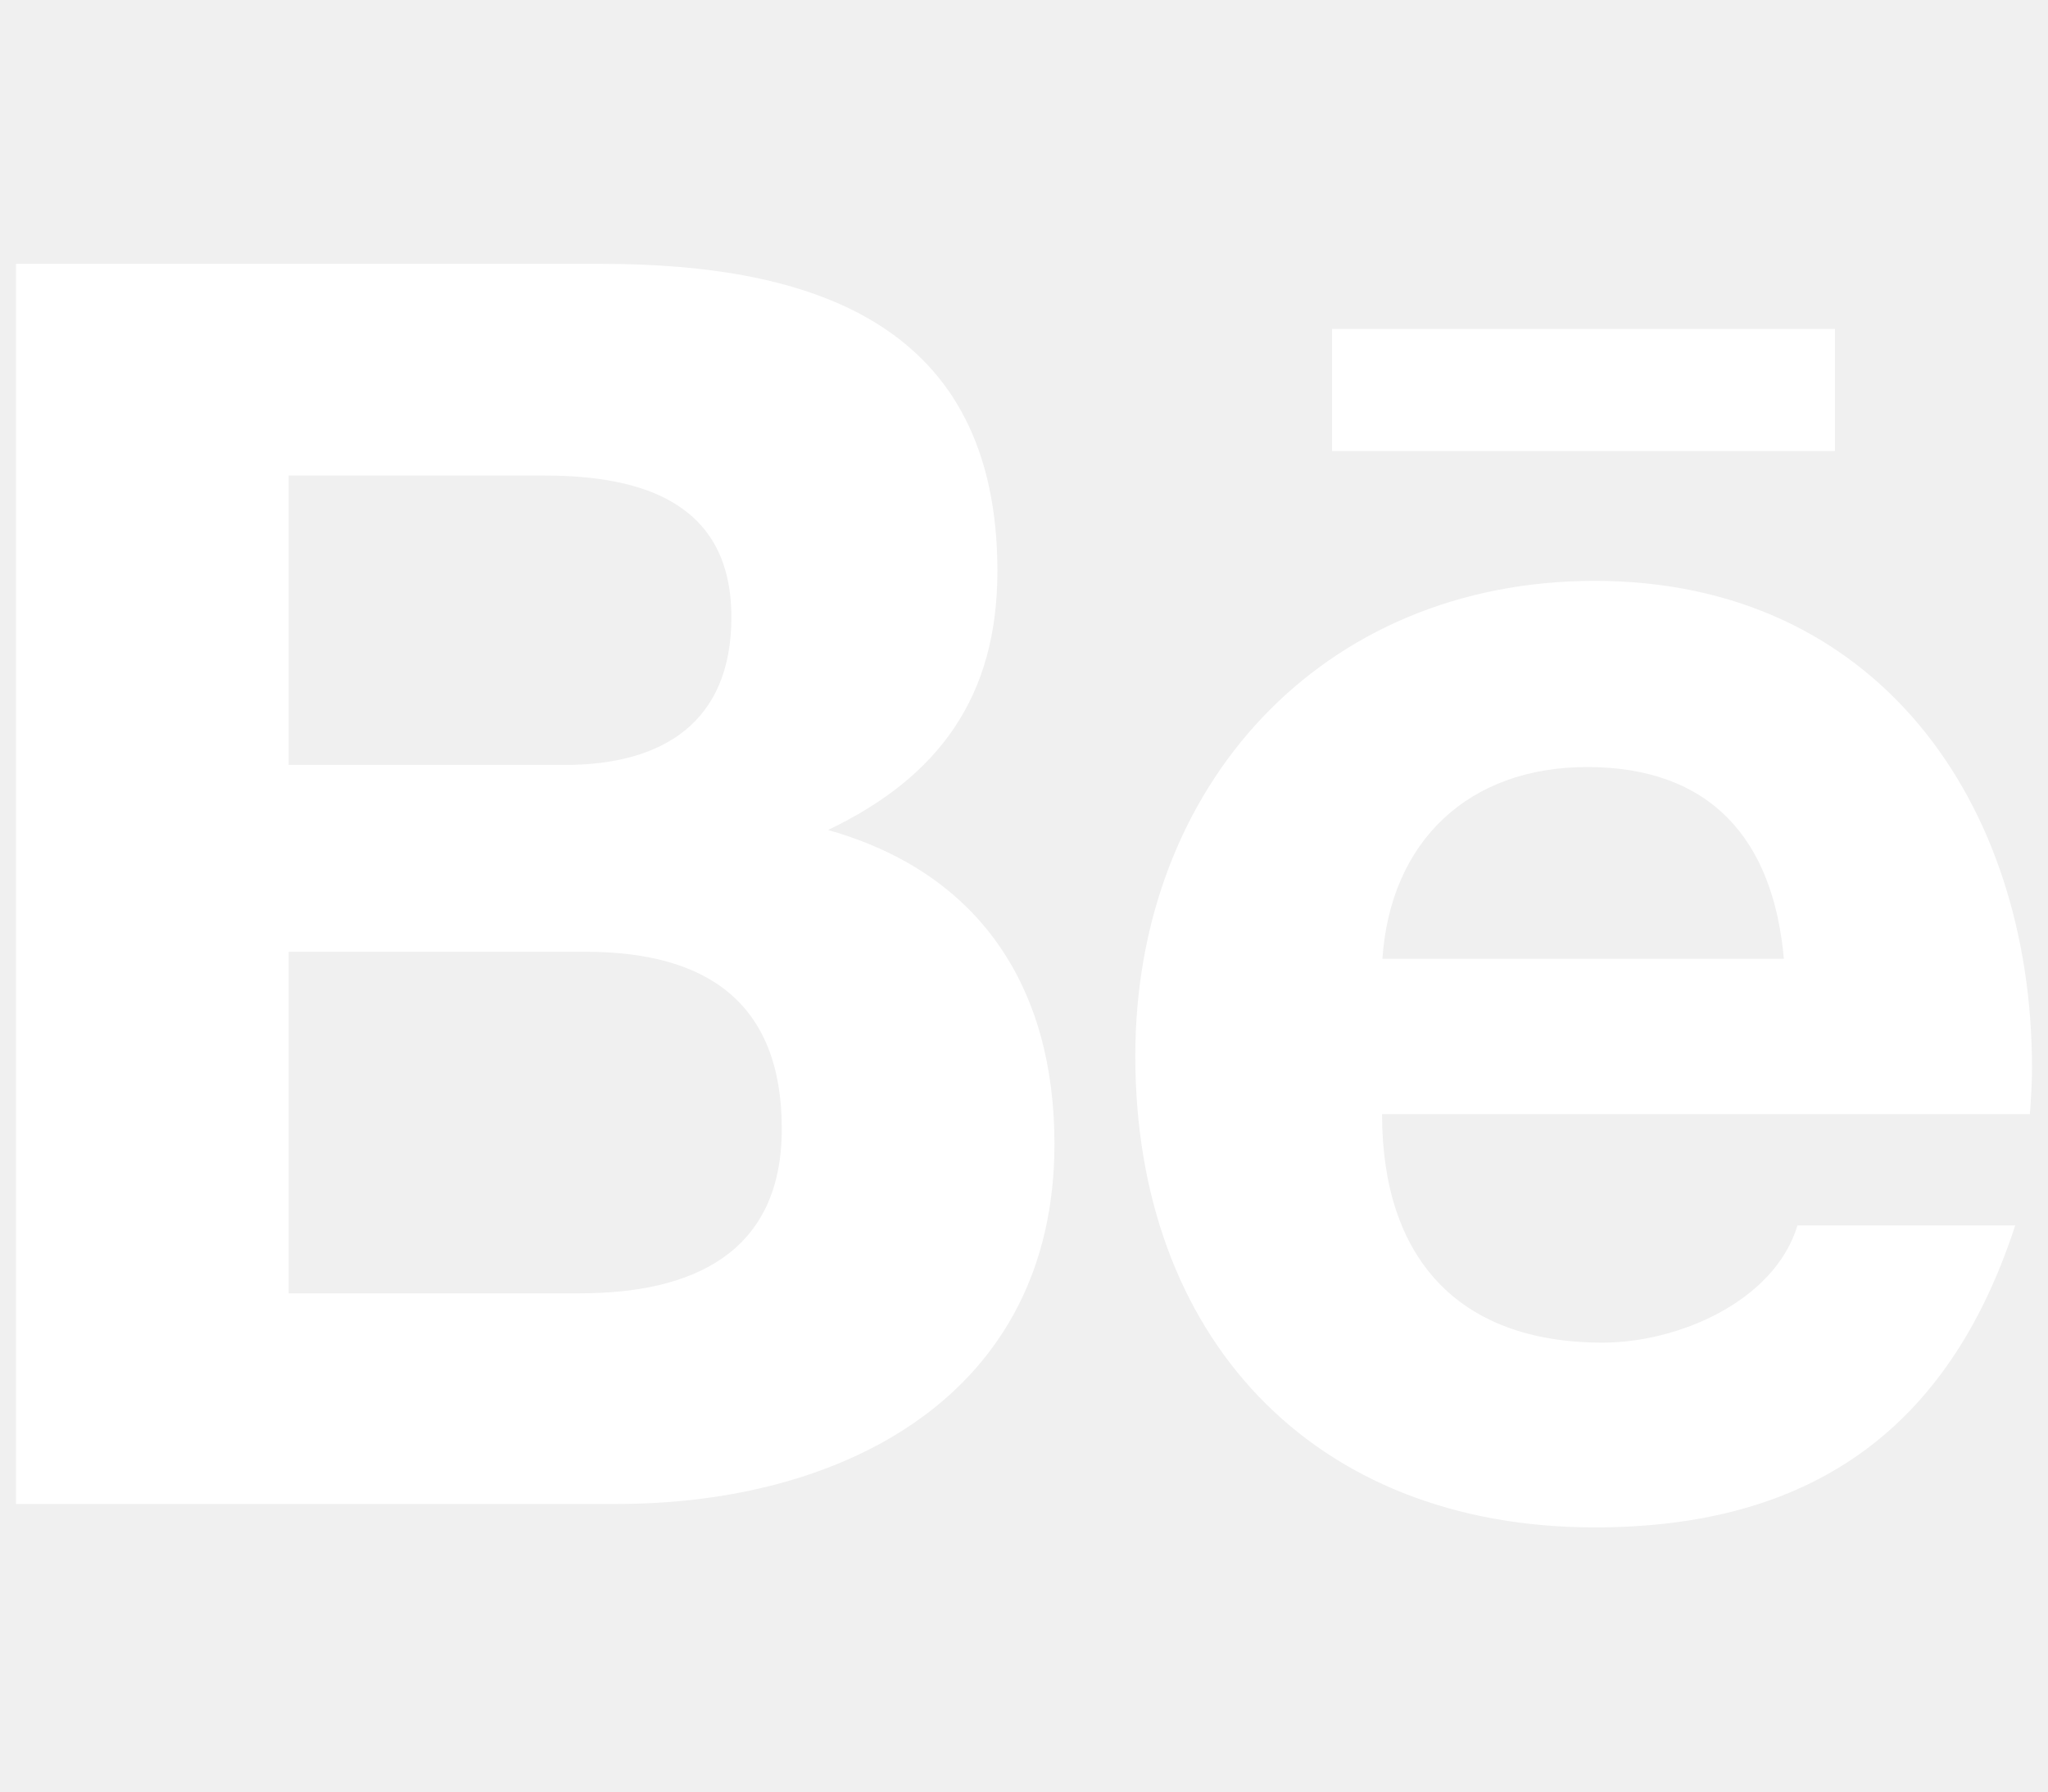
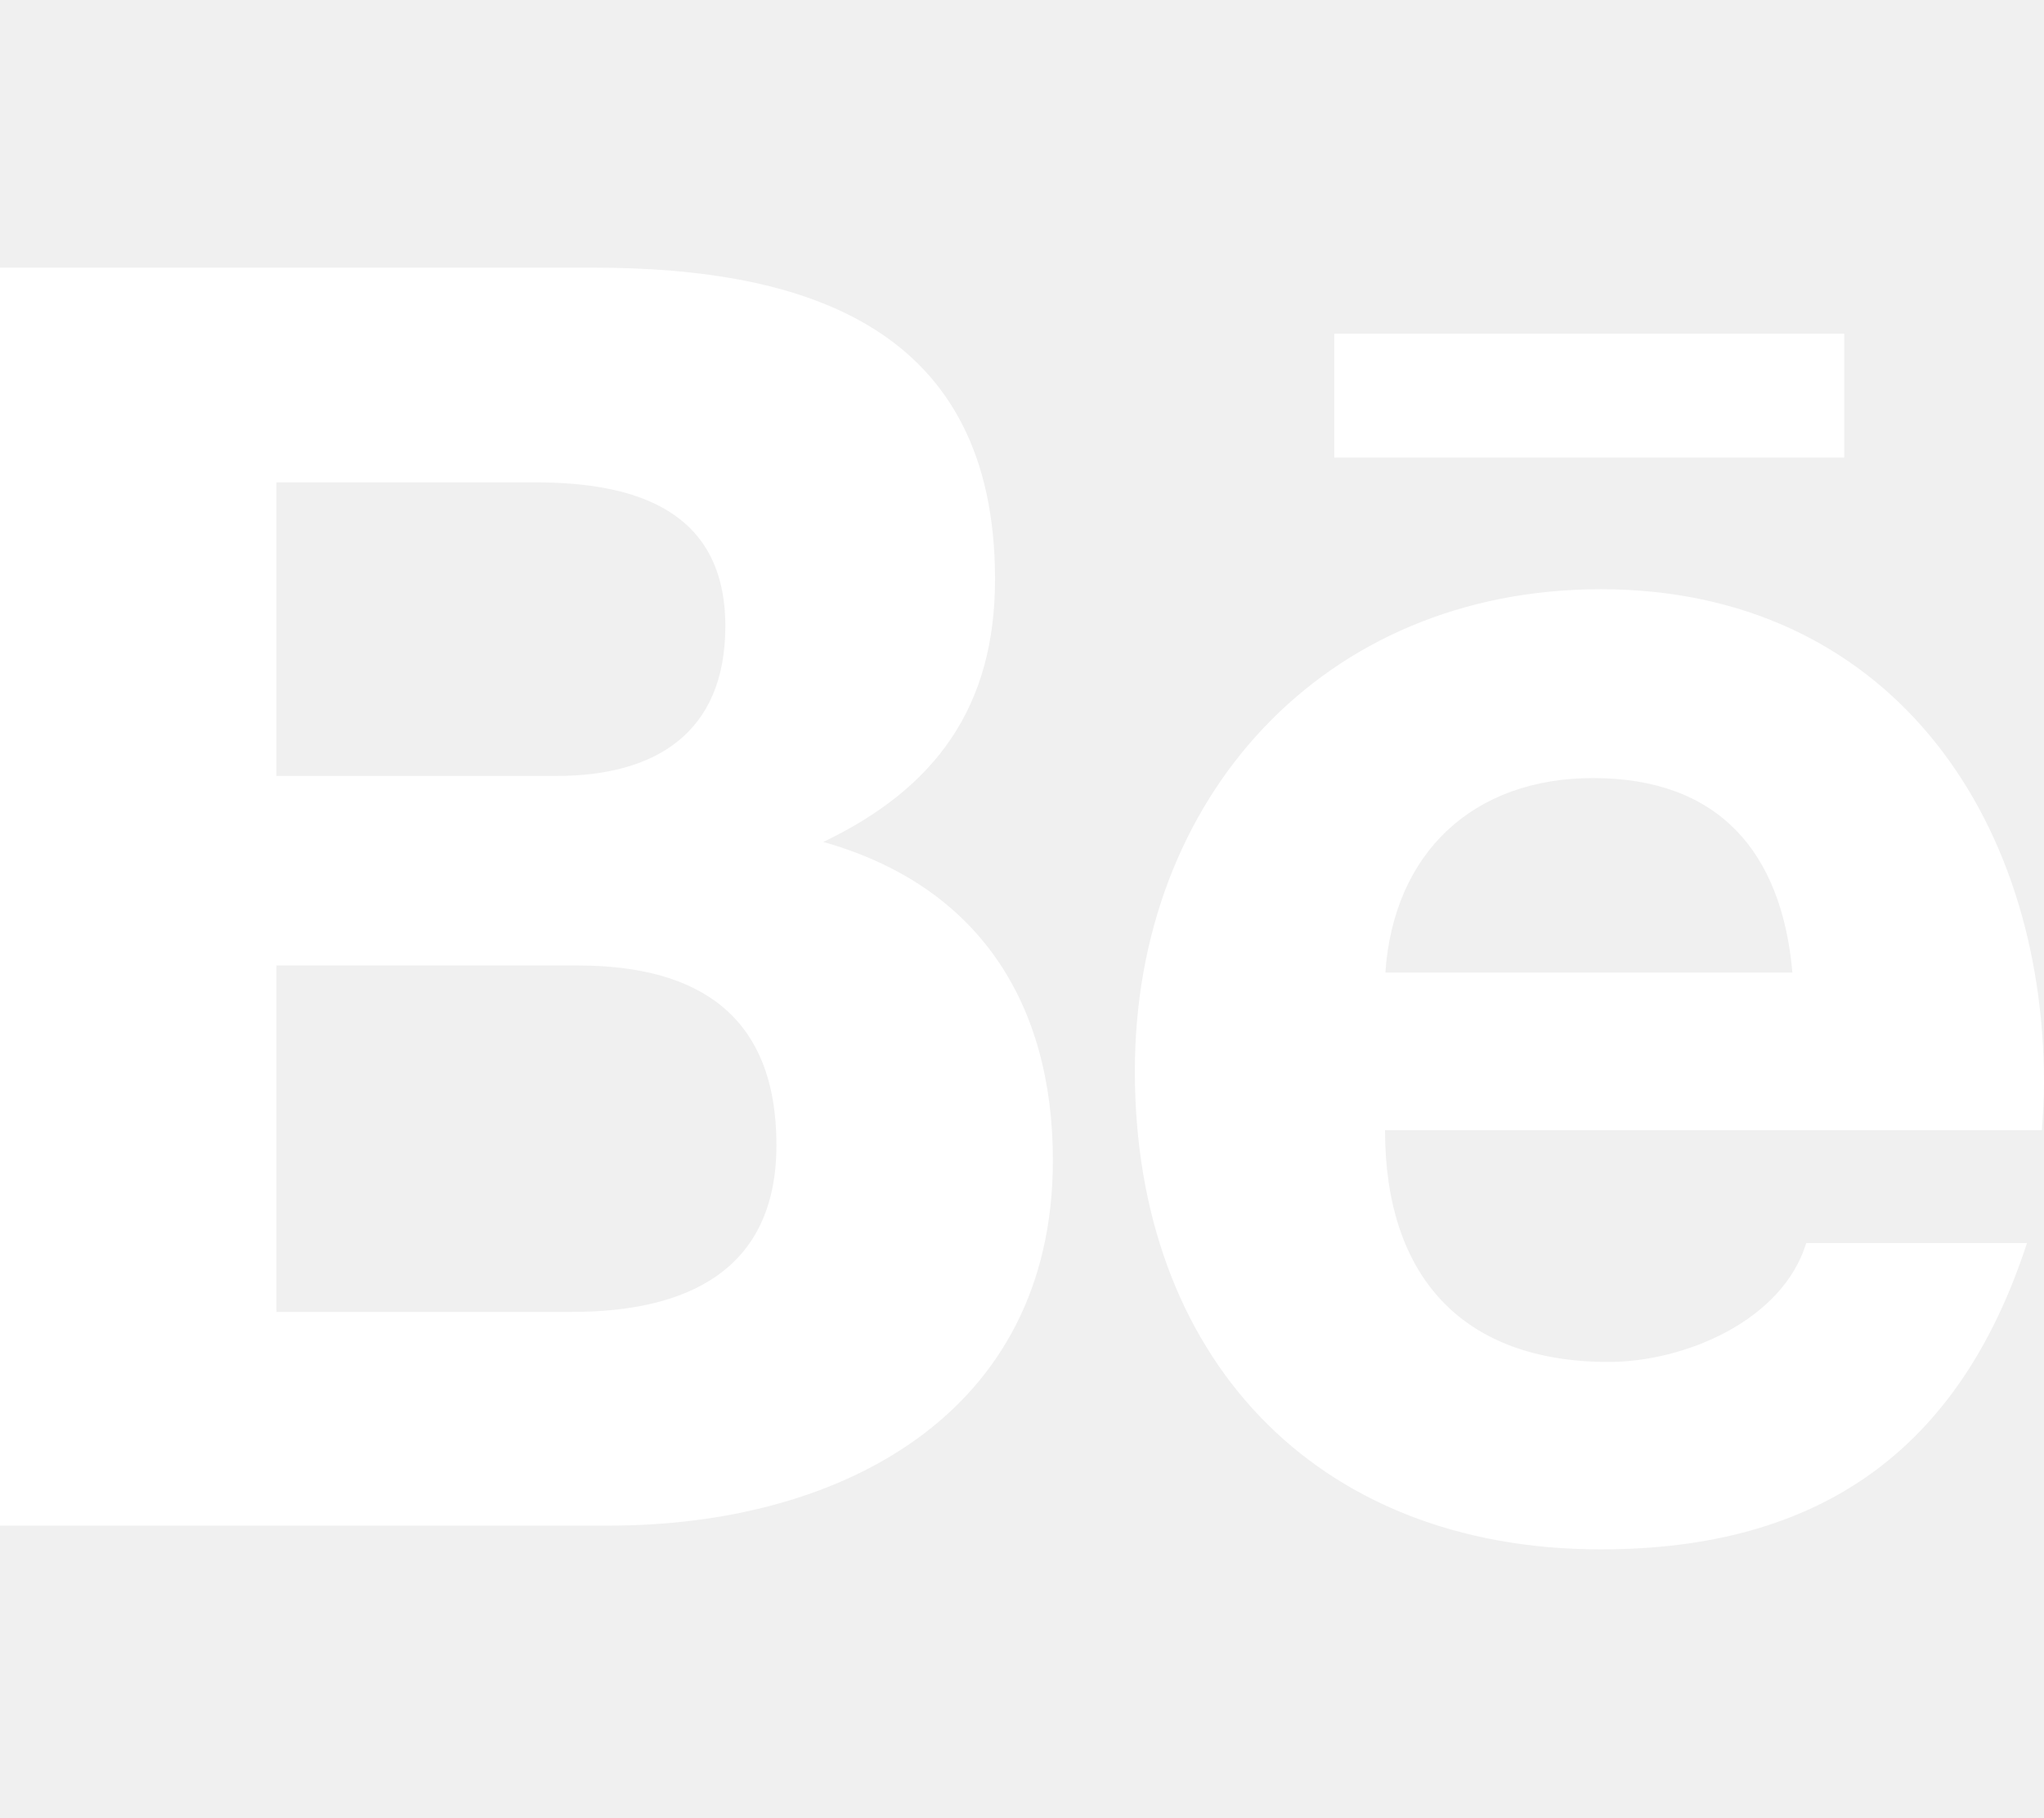
- <svg xmlns="http://www.w3.org/2000/svg" viewBox="0 0 576 512" width="24" height="21">
+ <svg xmlns="http://www.w3.org/2000/svg" viewBox="0 0 576 512">
  <g class="nc-icon-wrapper" fill="#fff">
    <path d="M232 237.2c31.8-15.2 48.4-38.2 48.4-74 0-70.6-52.6-87.8-113.3-87.8H0v354.4h171.8c64.4 0 124.9-30.9 124.9-102.9 0-44.5-21.1-77.4-64.7-89.7zM77.9 135.9H151c28.1 0 53.4 7.9 53.4 40.5 0 30.1-19.7 42.2-47.5 42.2h-79v-82.7zm83.3 233.7H77.9V272h84.9c34.3 0 56 14.3 56 50.6 0 35.8-25.9 47-57.6 47zm358.5-240.7H376V94h143.7v34.9zM576 305.2c0-75.9-44.4-139.2-124.9-139.2-78.2 0-131.3 58.8-131.3 135.8 0 79.9 50.3 134.7 131.3 134.7 61.3 0 101-27.6 120.1-86.3H509c-6.7 21.9-34.3 33.5-55.7 33.5-41.3 0-63-24.2-63-65.3h185.1c.3-4.2.6-8.7.6-13.2zM390.4 274c2.3-33.7 24.7-54.8 58.5-54.8 35.4 0 53.2 20.8 56.2 54.8H390.4z" />
  </g>
</svg>
